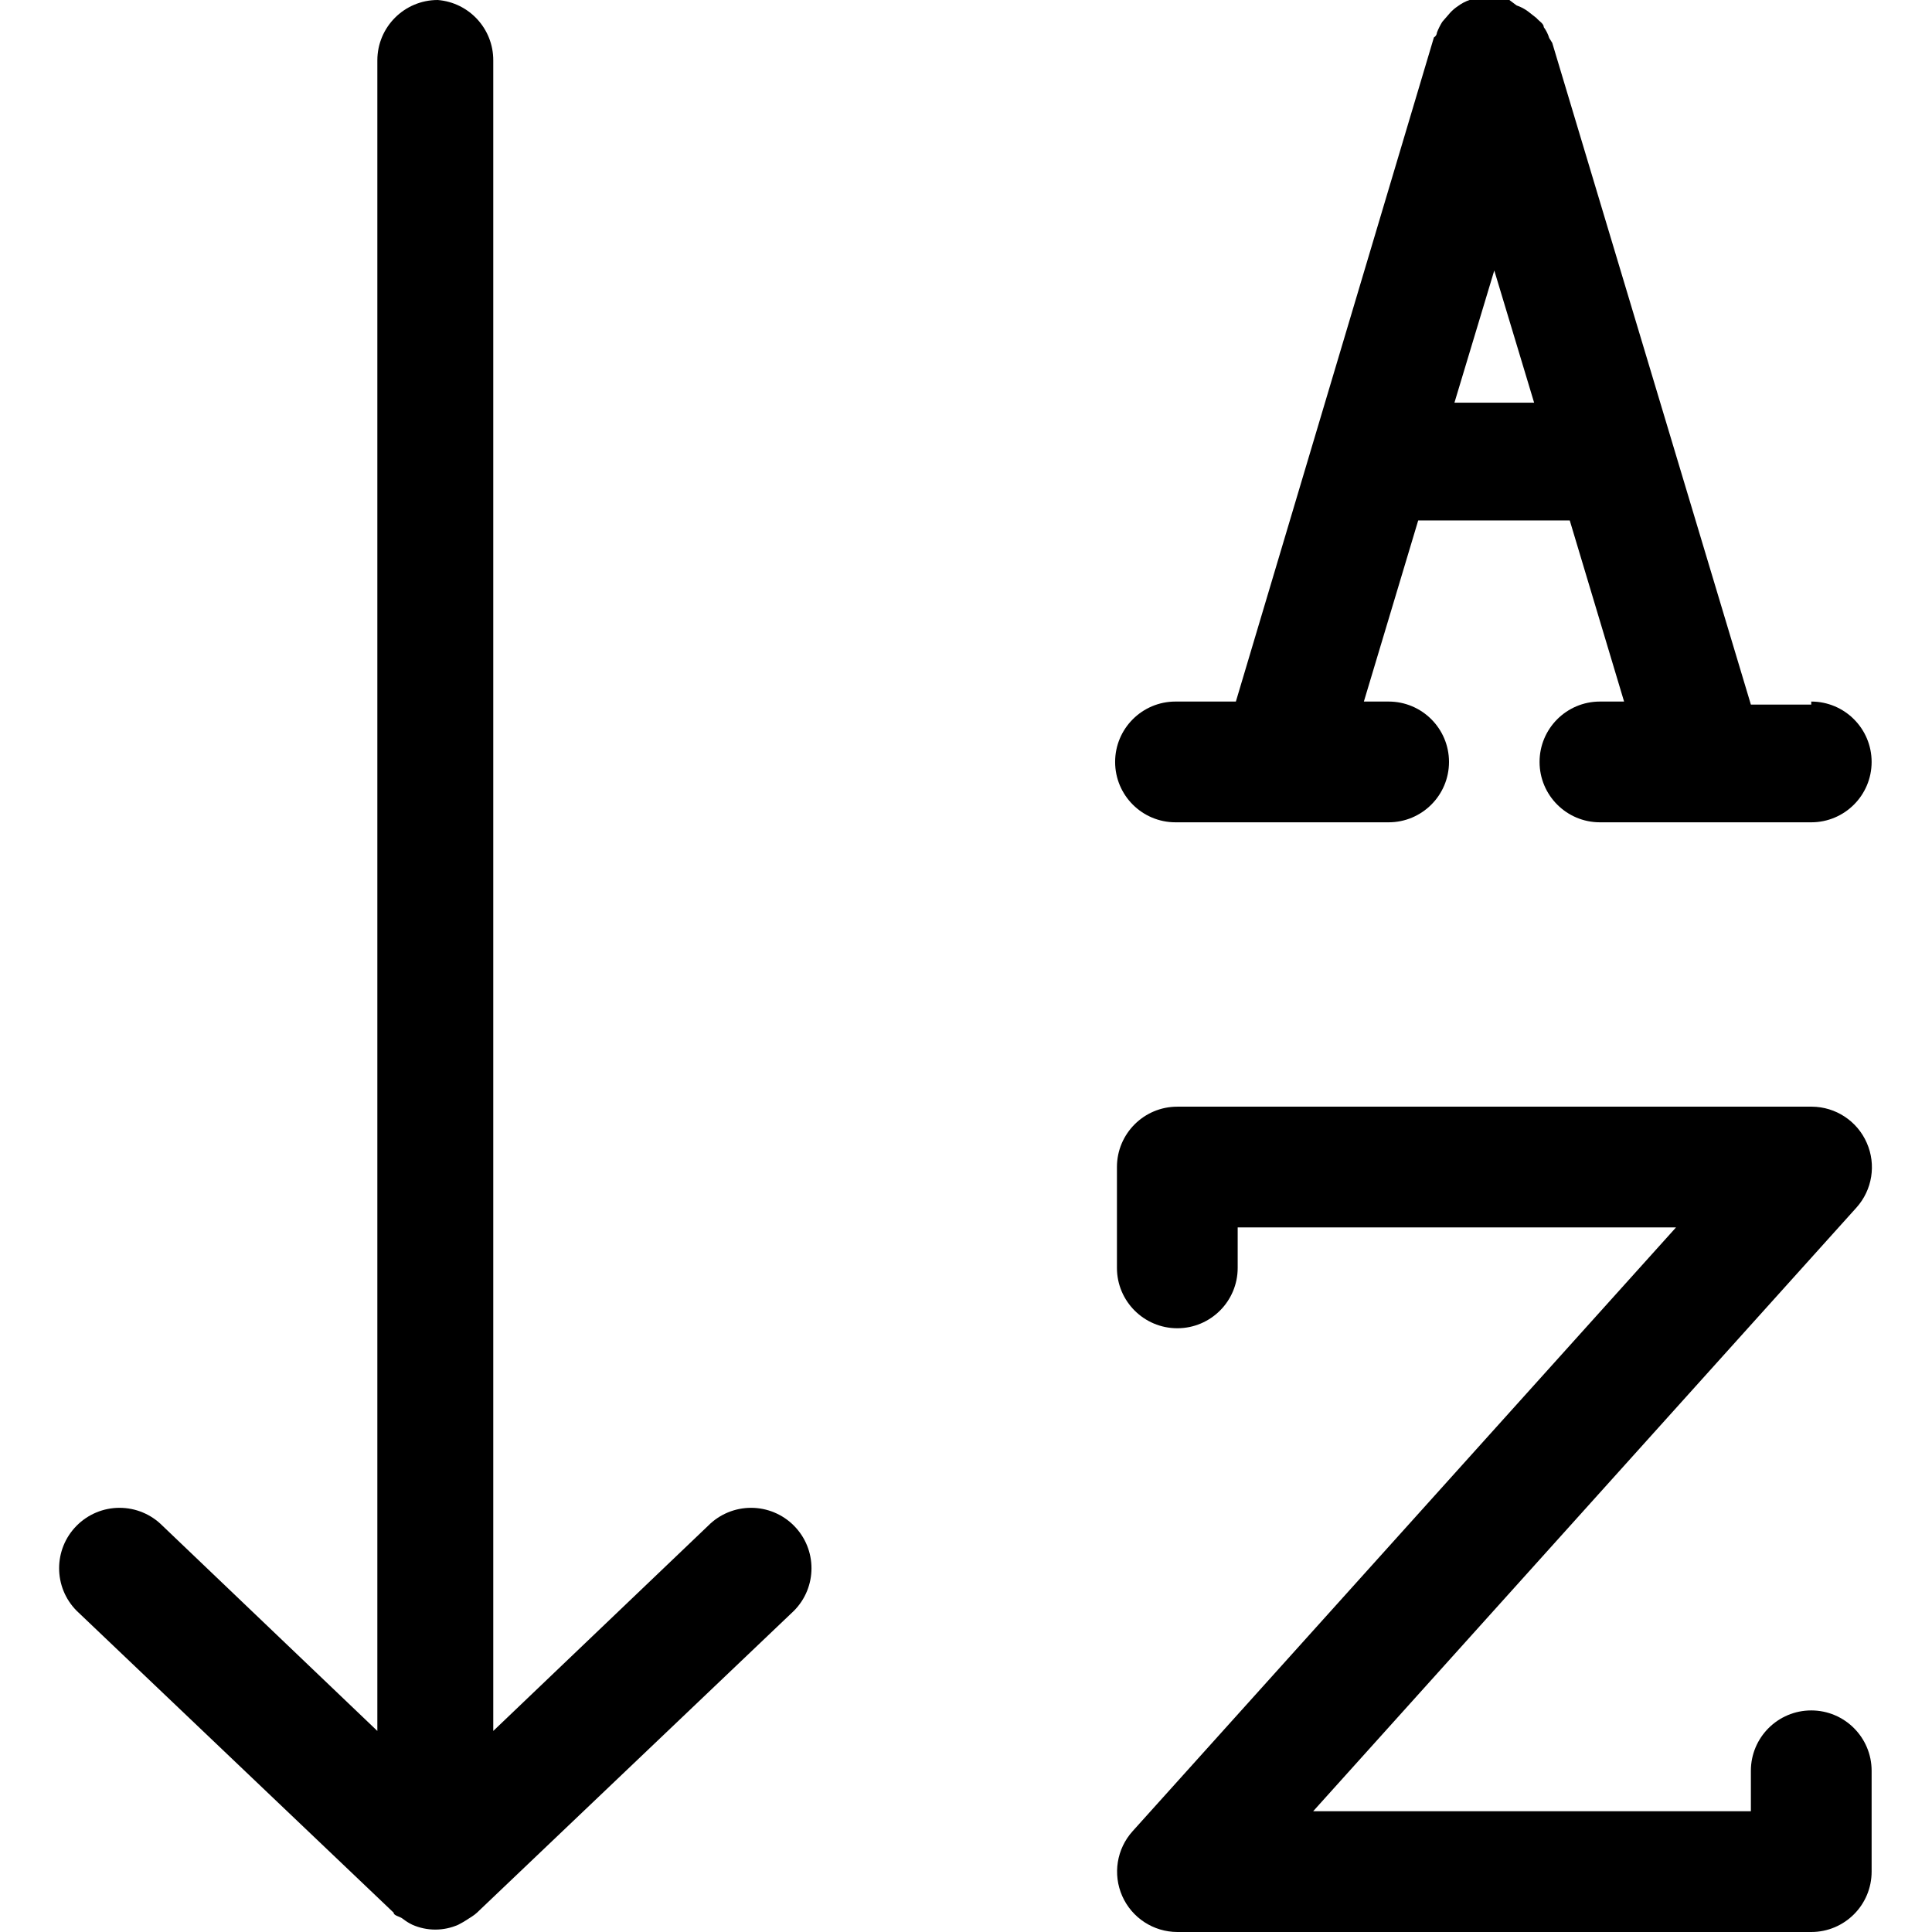
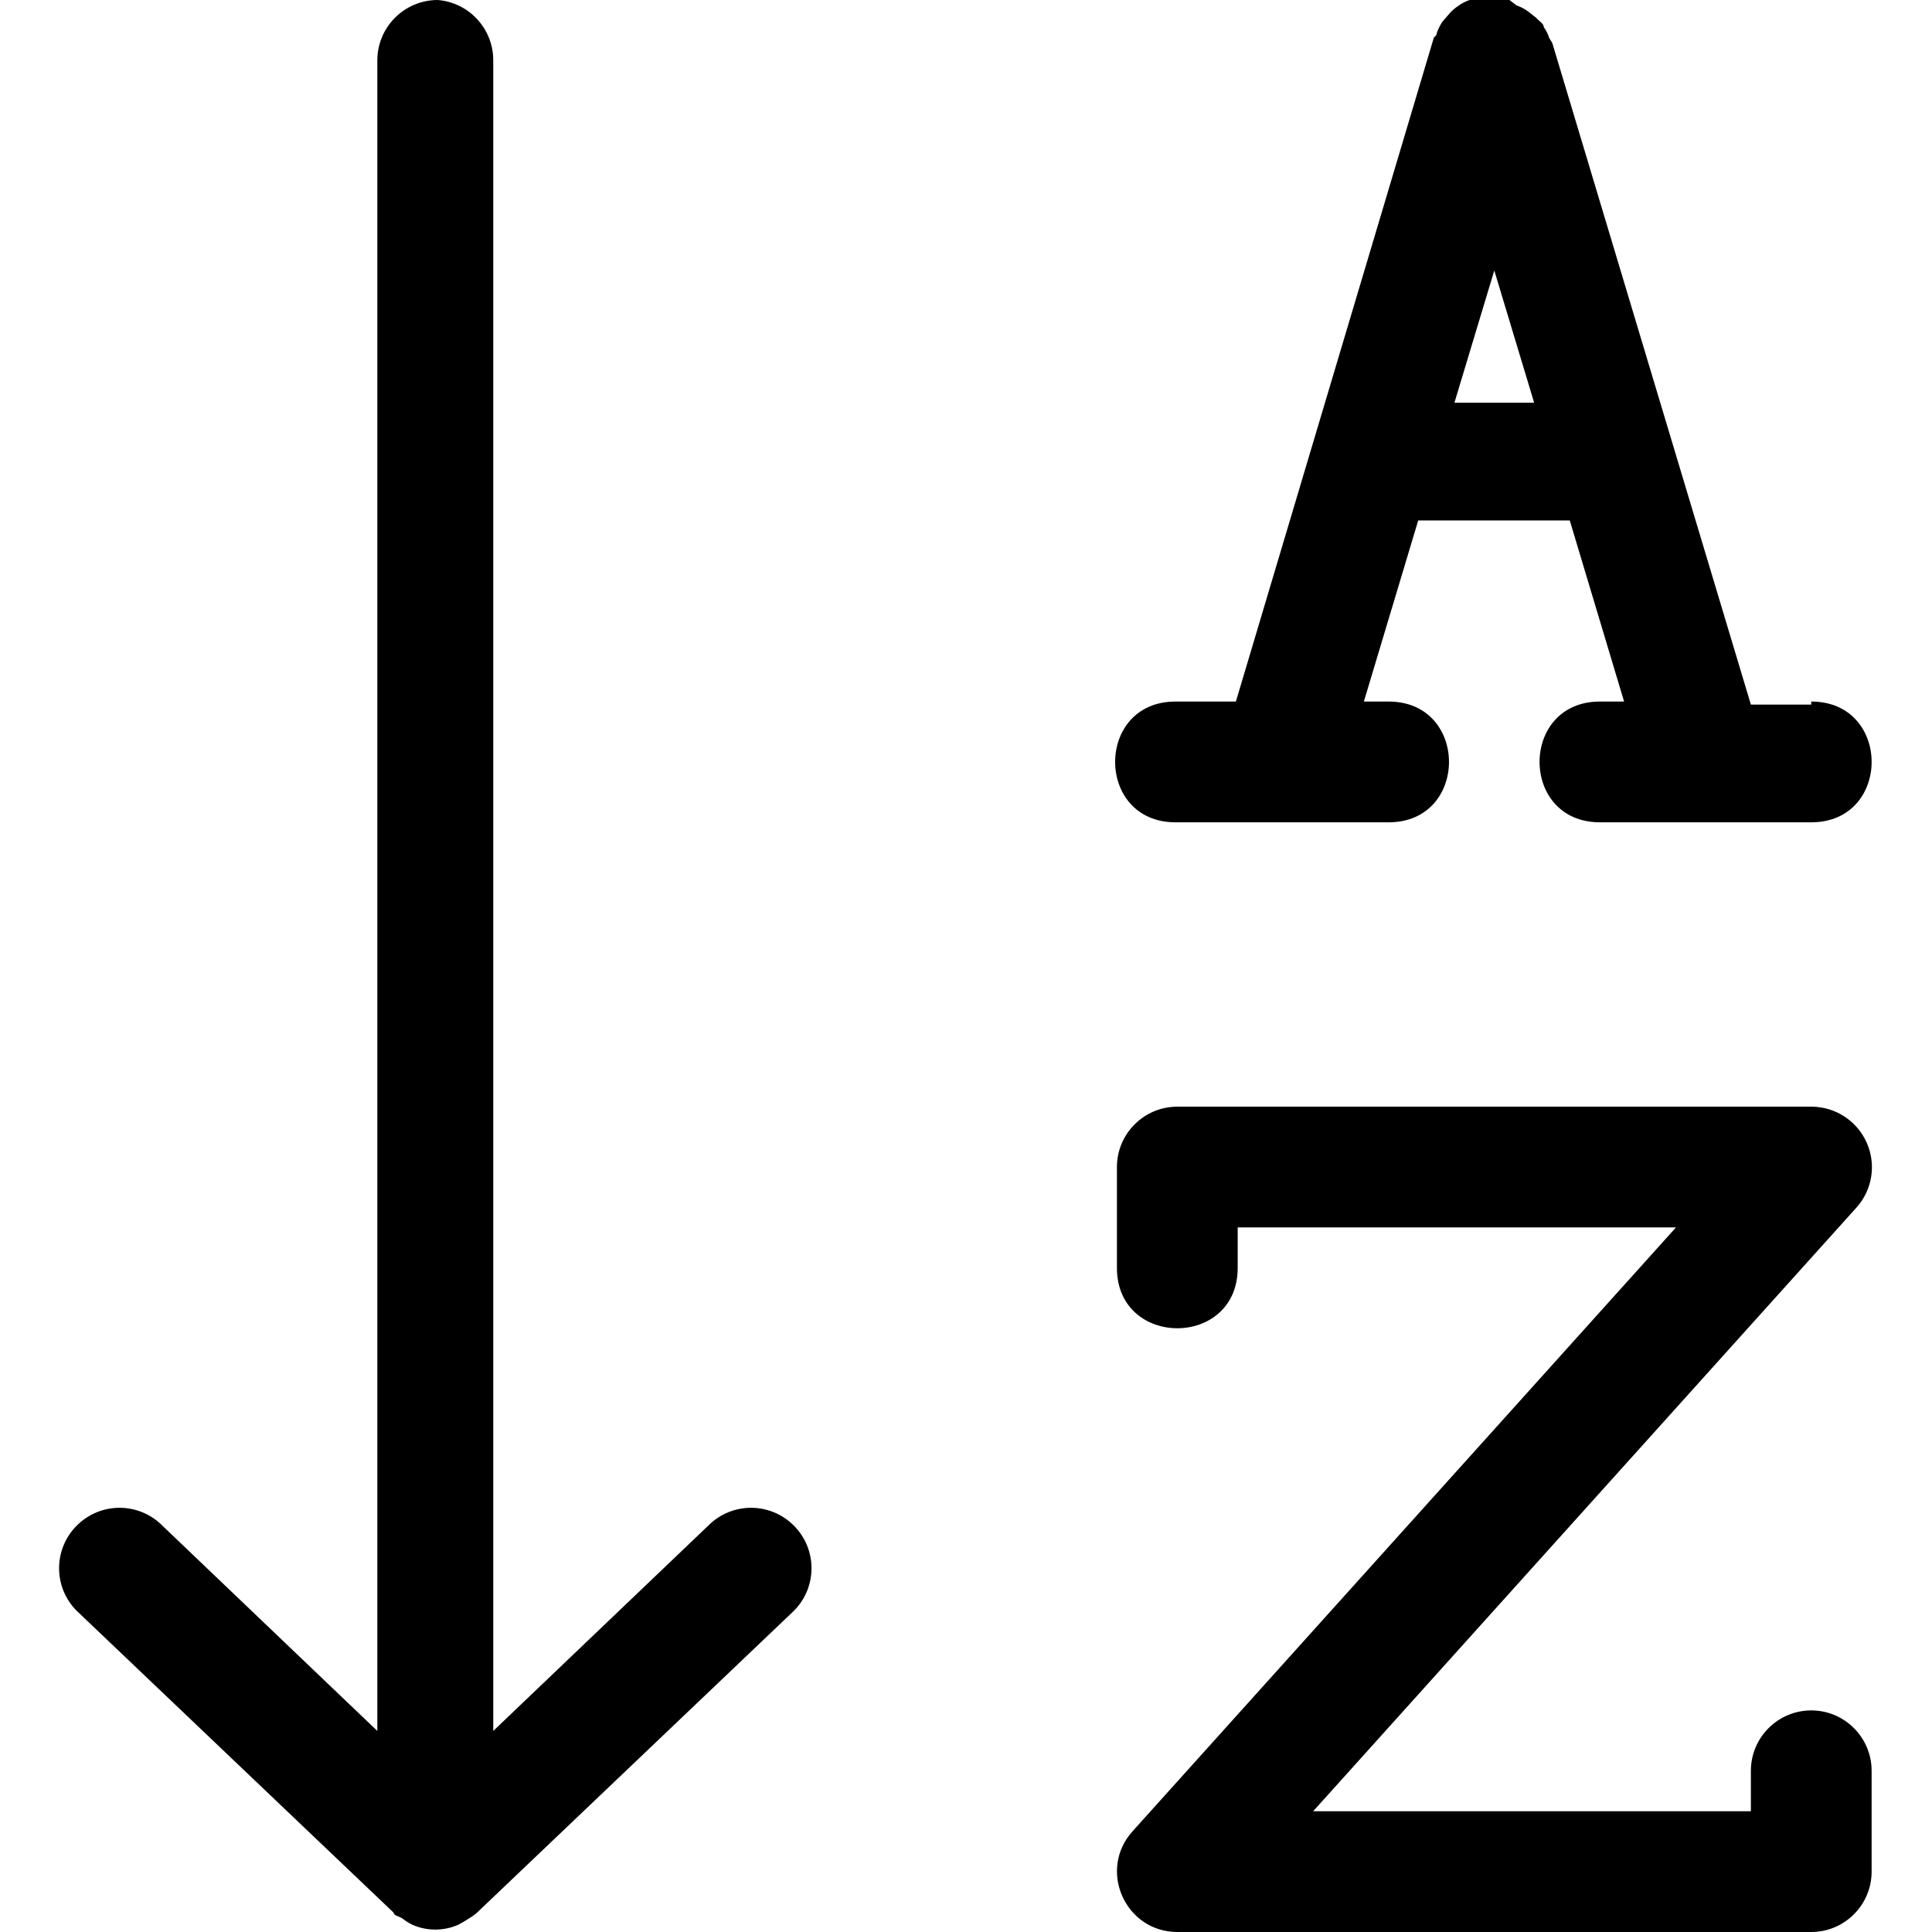
- <svg xmlns="http://www.w3.org/2000/svg" version="1.1" id="Id92ddd2c961745ac8971c0175ec45b9020251030142522" width="800" height="800" viewBox="0 0 800 800">
-   <defs id="I7c53ba6ed9114ffc850cc3fcfd4f34d420251030142522" />
-   <g id="If0f0bdbb62784bf9a9fcae8cacfc908820251030142522">
-     <path id="Iaaf34fef48cd4653a36f43528e1668f220251030142522" d="m 562.5,218.812 h -18.75 l -61.688,-205.5 c 0,0 0,0 -0.937,-1.5 -0.371,-1.21 -0.941,-2.351 -1.687,-3.374 0,-1.126 -1.5,-1.876 -2.25,-2.813 L 474.562,3.562 C 473.48,2.754 472.277,2.121 471,1.688 L 468.75,0 h -12.375 c -1.277,0.434 -2.48,1.066 -3.563,1.875 -0.894,0.586 -1.714,1.277 -2.437,2.063 l -2.437,2.812 c -0.676,1.066 -1.239,2.195 -1.688,3.375 0,0 0,0.937 -0.938,1.5 l -61.5,206.25 h -18.75 c -10.355,0 -18.75,8.395 -18.75,18.75 0,10.355 8.395,18.75 18.75,18.75 h 66.188 c 10.355,0 18.75,-8.395 18.75,-18.75 0,-10.355 -8.395,-18.75 -18.75,-18.75 h -7.688 l 16.876,-56.25 H 487.5 l 16.875,56.25 h -7.5 c -10.355,0 -18.75,8.395 -18.75,18.75 0,10.355 8.395,18.75 18.75,18.75 H 562.5 c 10.355,0 18.75,-8.395 18.75,-18.75 0,-10.355 -8.395,-18.75 -18.75,-18.75 z M 451.688,125.062 464.062,84 l 12.376,41.062 z" style="fill:#000000;fill-opacity:1;fill-rule:nonzero;stroke:none" transform="scale(1.333333)" />
-     <path id="Idd5b9feba4564c48ad93c06cc951d47020251030142522" d="m 135.938,0 c -10.356,0 -18.75,8.395 -18.75,18.75 v 518.812 l -66.75,-63.75 c -3.52,-3.55 -8.313,-5.546 -13.313,-5.546 -5,0 -9.793,1.996 -13.313,5.546 -7.269,7.313 -7.269,19.126 0,26.438 L 122.25,594 c 0,0.938 1.875,1.125 2.812,1.875 0.93,0.734 1.934,1.363 3,1.875 4.54,2.004 9.711,2.004 14.25,0 1.102,-0.555 2.168,-1.18 3.188,-1.875 0,0 1.875,-1.125 2.625,-1.875 l 98.437,-93.75 c 7.27,-7.312 7.27,-19.125 0,-26.438 -3.519,-3.55 -8.312,-5.546 -13.312,-5.546 -5,0 -9.793,1.996 -13.312,5.546 l -66.75,63.75 V 18.75 C 153.219,8.953 145.703,0.785 135.938,0 Z" style="fill:#000000;fill-opacity:1;fill-rule:nonzero;stroke:none" transform="scale(1.333333)" />
-     <path id="I8b8a20ae8c584daa827007c397c00e2520251030142522" d="m 562.5,531.188 c -10.355,0 -18.75,8.394 -18.75,18.75 V 562.5 H 407.812 L 576.562,375 c 4.907,-5.484 6.153,-13.328 3.188,-20.062 -2.965,-6.793 -9.652,-11.204 -17.062,-11.25 H 365.625 c -10.355,0 -18.75,8.394 -18.75,18.75 v 31.312 c 0,10.355 8.395,18.75 18.75,18.75 10.355,0 18.75,-8.395 18.75,-18.75 V 381.188 H 520.5 l -168.75,187.5 c -4.957,5.496 -6.223,13.39 -3.223,20.16 2.996,6.765 9.696,11.136 17.098,11.152 H 562.5 c 10.355,0 18.75,-8.395 18.75,-18.75 v -31.312 c 0,-10.356 -8.395,-18.75 -18.75,-18.75 z" style="fill:#000000;fill-opacity:1;fill-rule:nonzero;stroke:none" transform="scale(1.333333)" />
+ <svg xmlns="http://www.w3.org/2000/svg" version="1.1" id="Iec12b34fd7934827b278c4a772eb081220251030150142" width="100" height="100" viewBox="0 0 100 100">
+   <defs id="I10fe3149dd234d4da40ad5713fd252a720251030150142" />
+   <g id="I70ae2b910a5f4d64b06007180133e25d20251030150142">
+     <path id="Ic6bed28356c24689acd5411027f27d6c20251030150142" d="M 70.312,27.352 H 67.969 L 60.258,1.664 c 0,0 0,0 -0.117,-0.187 C 60.094,1.324 60.023,1.184 59.93,1.055 59.93,0.914 59.742,0.82 59.648,0.703 L 59.32,0.445 C 59.184,0.344 59.035,0.266 58.875,0.211 L 58.594,0 h -1.547 c -0.16,0.055 -0.309,0.133 -0.445,0.234 -0.114,0.075 -0.215,0.161 -0.305,0.258 l -0.305,0.352 c -0.086,0.133 -0.156,0.273 -0.211,0.422 0,0 0,0.117 -0.117,0.187 l -7.687,25.781 h -2.344 c -3.125,0 -3.125,4.688 0,4.688 h 8.273 c 3.125,0 3.125,-4.688 0,-4.688 h -0.961 l 2.11,-7.031 h 5.883 l 2.109,7.031 h -0.938 c -3.125,0 -3.125,4.688 0,4.688 h 8.203 c 3.126,0 3.126,-4.688 0,-4.688 z M 56.461,15.633 58.008,10.5 l 1.547,5.133 z" style="fill:#000000;fill-opacity:1;fill-rule:nonzero;stroke:none" transform="scale(1.333333)" />
+     <path id="I17f6495af9b2470a899186cf6223335420251030150142" d="M 16.992,0 C 15.699,0 14.648,1.051 14.648,2.344 V 67.195 L 6.305,59.227 c -0.918,-0.926 -2.41,-0.926 -3.328,0 -0.911,0.914 -0.911,2.39 0,3.304 L 15.281,74.25 c 0,0.117 0.235,0.141 0.352,0.234 0.117,0.09 0.242,0.172 0.375,0.235 0.566,0.25 1.215,0.25 1.781,0 0.137,-0.071 0.27,-0.149 0.399,-0.235 0,0 0.234,-0.14 0.328,-0.234 L 30.82,62.531 c 0.91,-0.914 0.91,-2.39 0,-3.304 -0.918,-0.926 -2.41,-0.926 -3.328,0 l -8.344,7.968 V 2.344 C 19.152,1.121 18.211,0.098 16.992,0 Z" style="fill:#000000;fill-opacity:1;fill-rule:nonzero;stroke:none" transform="scale(1.333333)" />
+     <path id="Iad393aed65924c51abb7a736c00babf820251030150142" d="m 70.312,66.398 c -1.292,0 -2.343,1.051 -2.343,2.344 v 1.57 H 50.977 L 72.07,46.875 c 0.614,-0.684 0.77,-1.668 0.399,-2.508 -0.371,-0.847 -1.207,-1.398 -2.133,-1.406 H 45.703 c -1.293,0 -2.344,1.051 -2.344,2.344 v 3.914 c 0,3.125 4.688,3.125 4.688,0 V 47.648 H 65.062 L 43.969,71.086 c -1.36,1.504 -0.293,3.91 1.734,3.914 h 24.609 c 1.293,0 2.344,-1.051 2.344,-2.344 v -3.914 c 0,-1.293 -1.051,-2.344 -2.344,-2.344 z" style="fill:#000000;fill-opacity:1;fill-rule:nonzero;stroke:none" transform="scale(1.333333)" />
  </g>
</svg>
